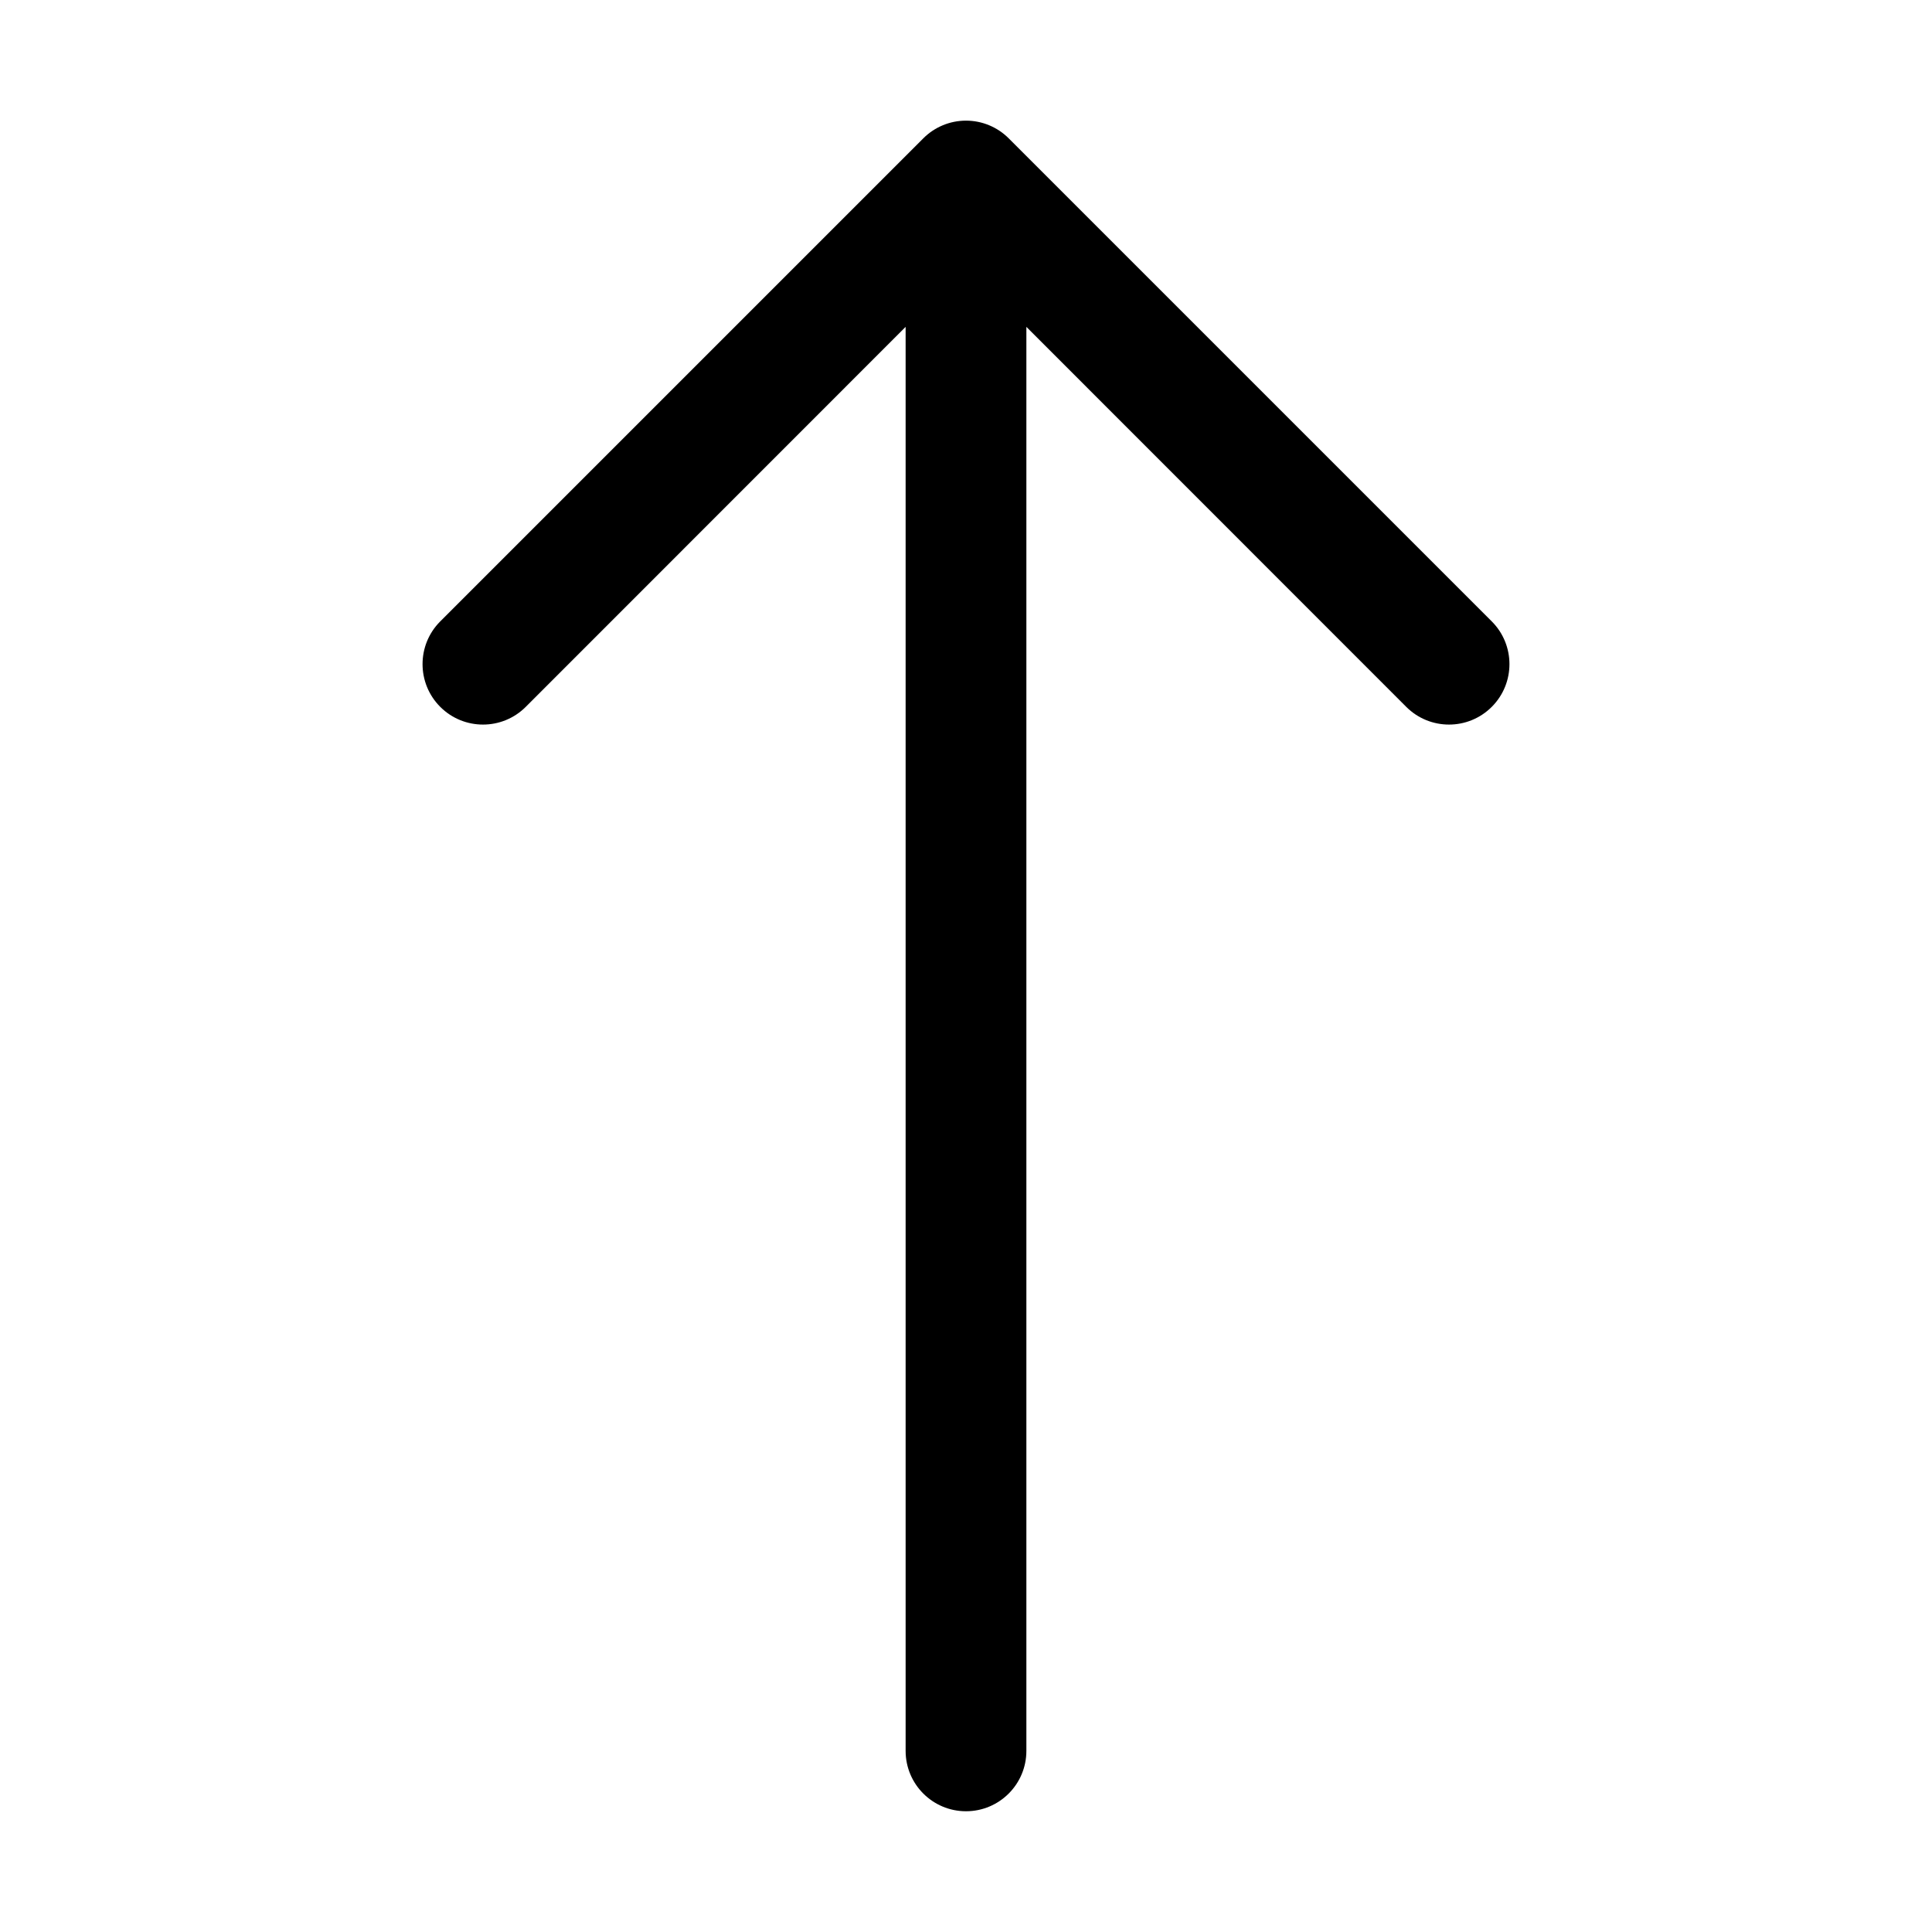
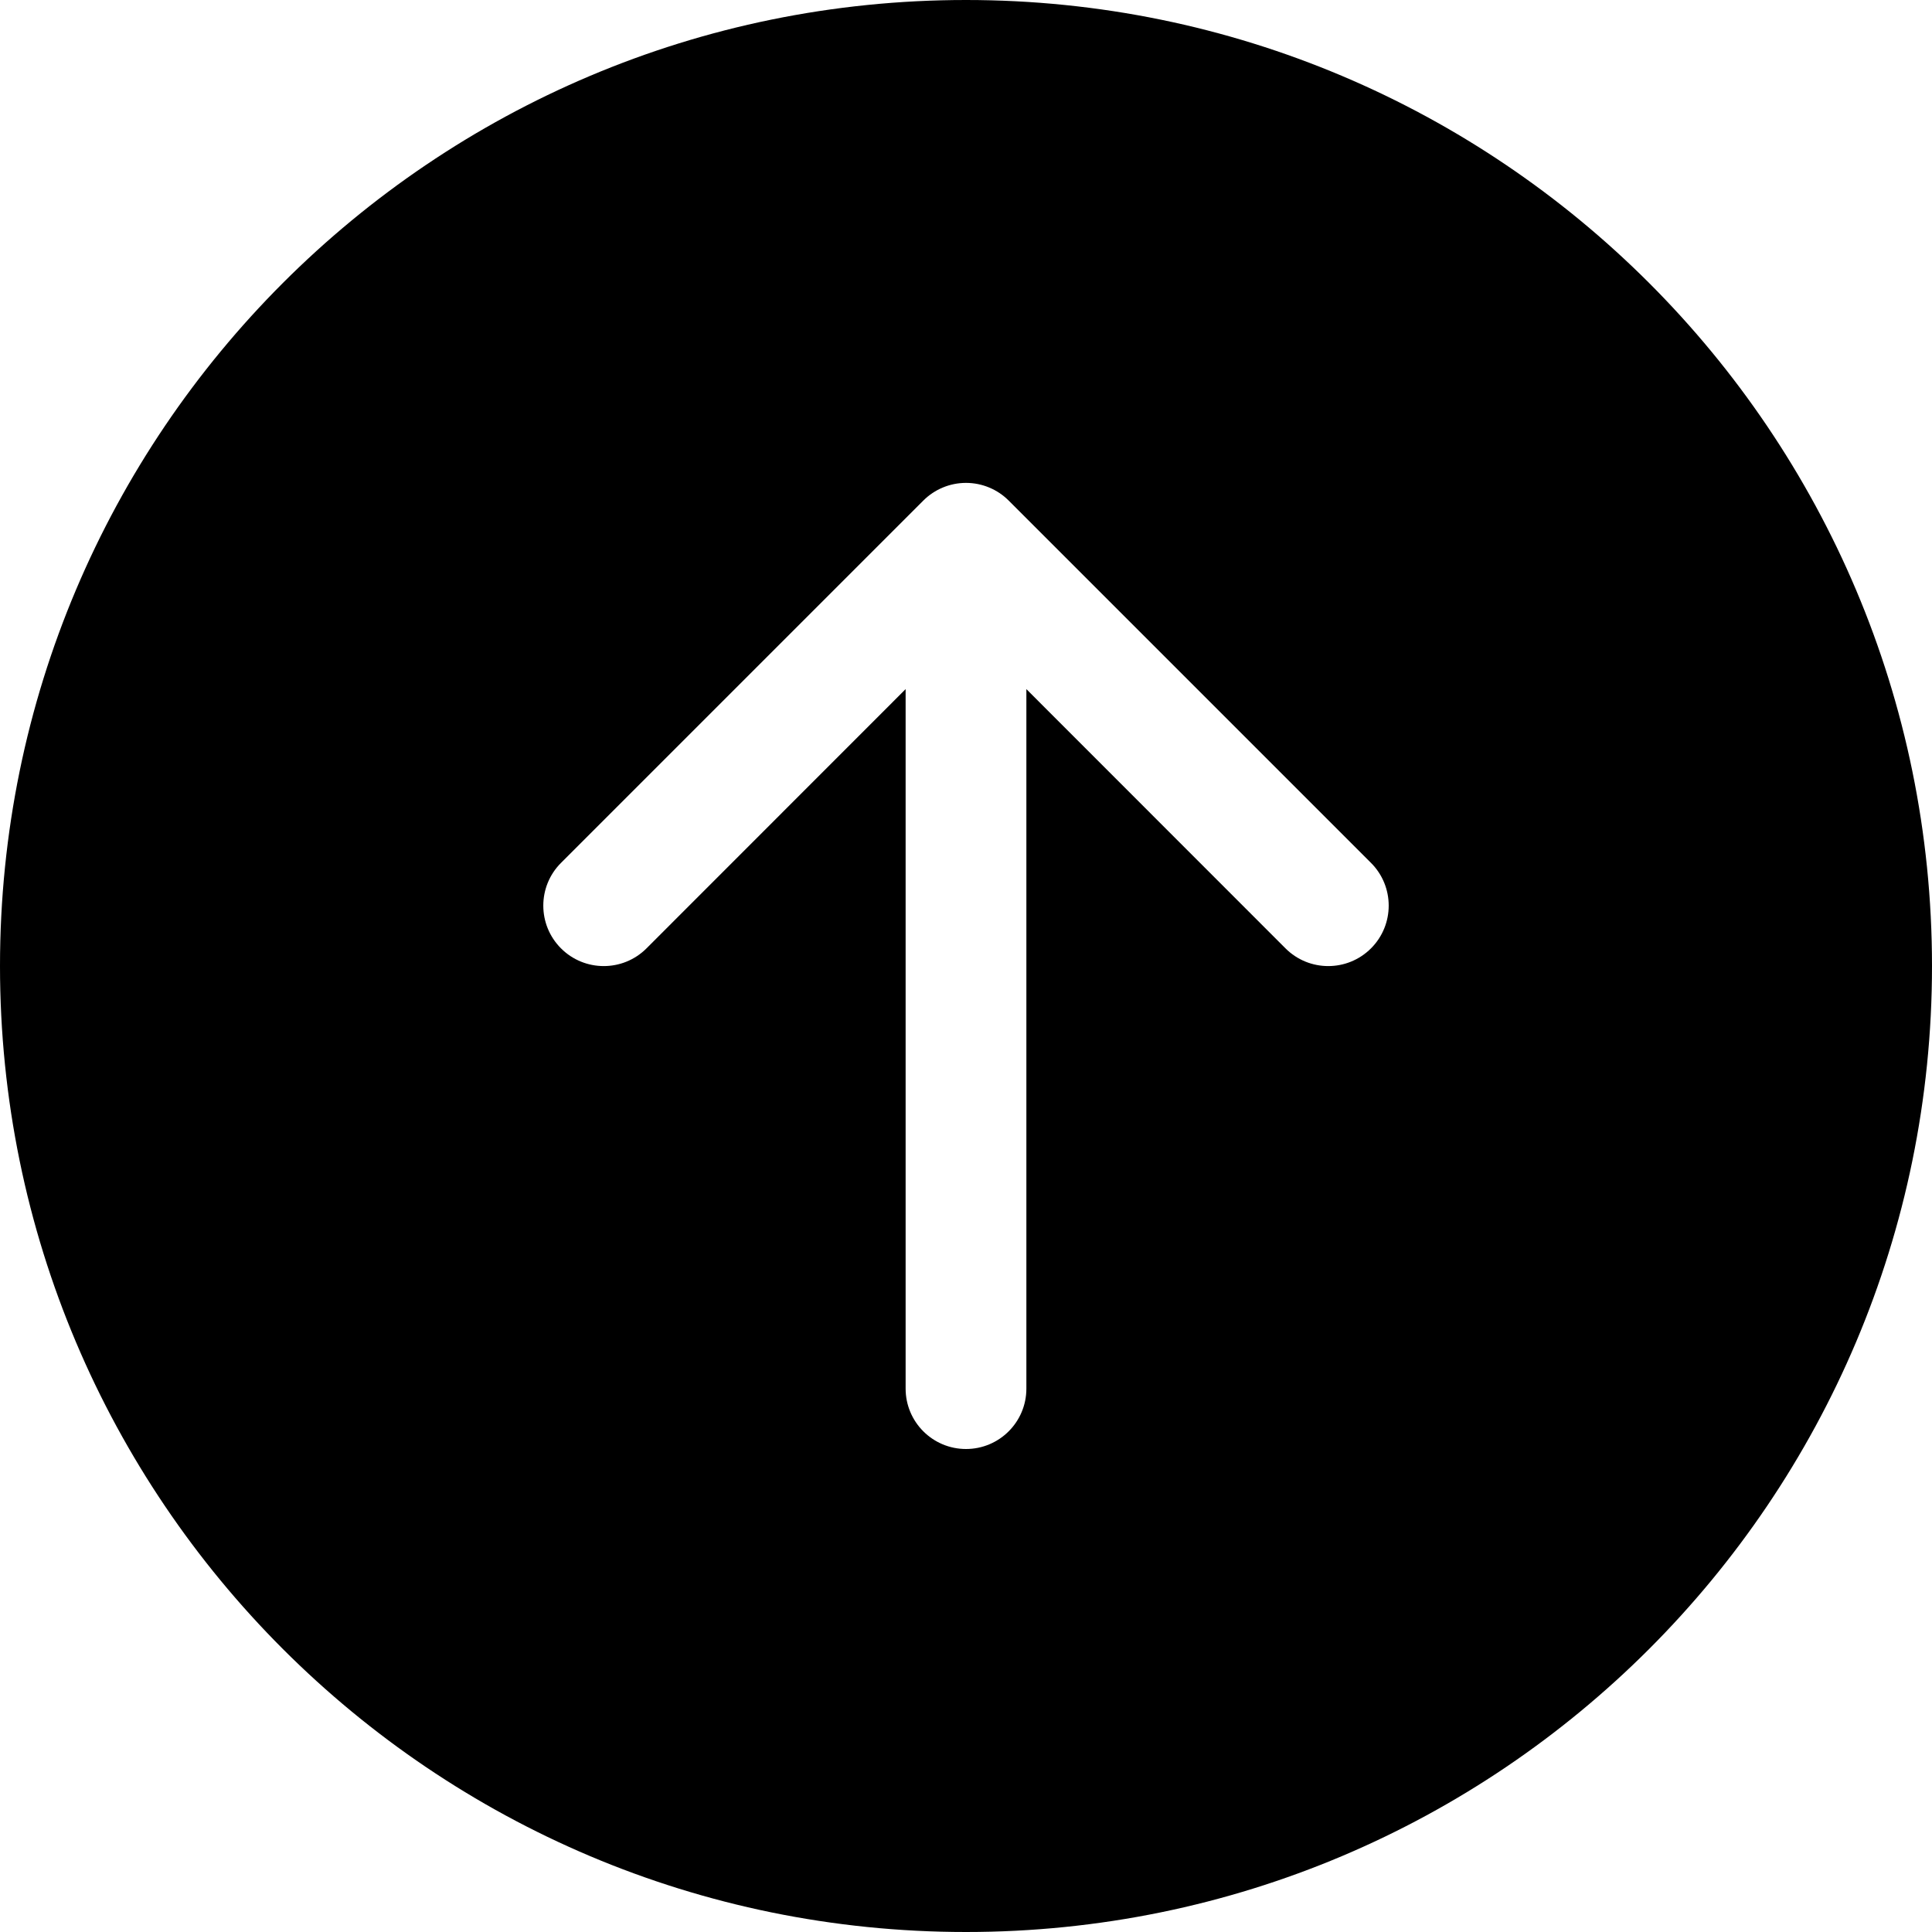
- <svg xmlns="http://www.w3.org/2000/svg" width="16" height="16" fill="currentColor" class="bi bi-arrow-up" viewBox="0 0 16 16">
-   <path fill-rule="evenodd" d="M8 15a.5.5 0 0 0 .5-.5V2.707l3.146 3.147a.5.5 0 0 0 .708-.708l-4-4a.5.5 0 0 0-.708 0l-4 4a.5.5 0 1 0 .708.708L7.5 2.707V14.5a.5.5 0 0 0 .5.5z" />
+ <svg xmlns="http://www.w3.org/2000/svg" width="16" height="16" fill="currentColor" class="bi bi-arrow-up-circle-fill" viewBox="0 0 16 16">
+   <path d="M16 8A8 8 0 1 0 0 8a8 8 0 0 0 16 0zm-7.5 3.5a.5.5 0 0 1-1 0V5.707L5.354 7.854a.5.5 0 1 1-.708-.708l3-3a.5.5 0 0 1 .708 0l3 3a.5.5 0 0 1-.708.708L8.5 5.707V11.5z" />
</svg>
